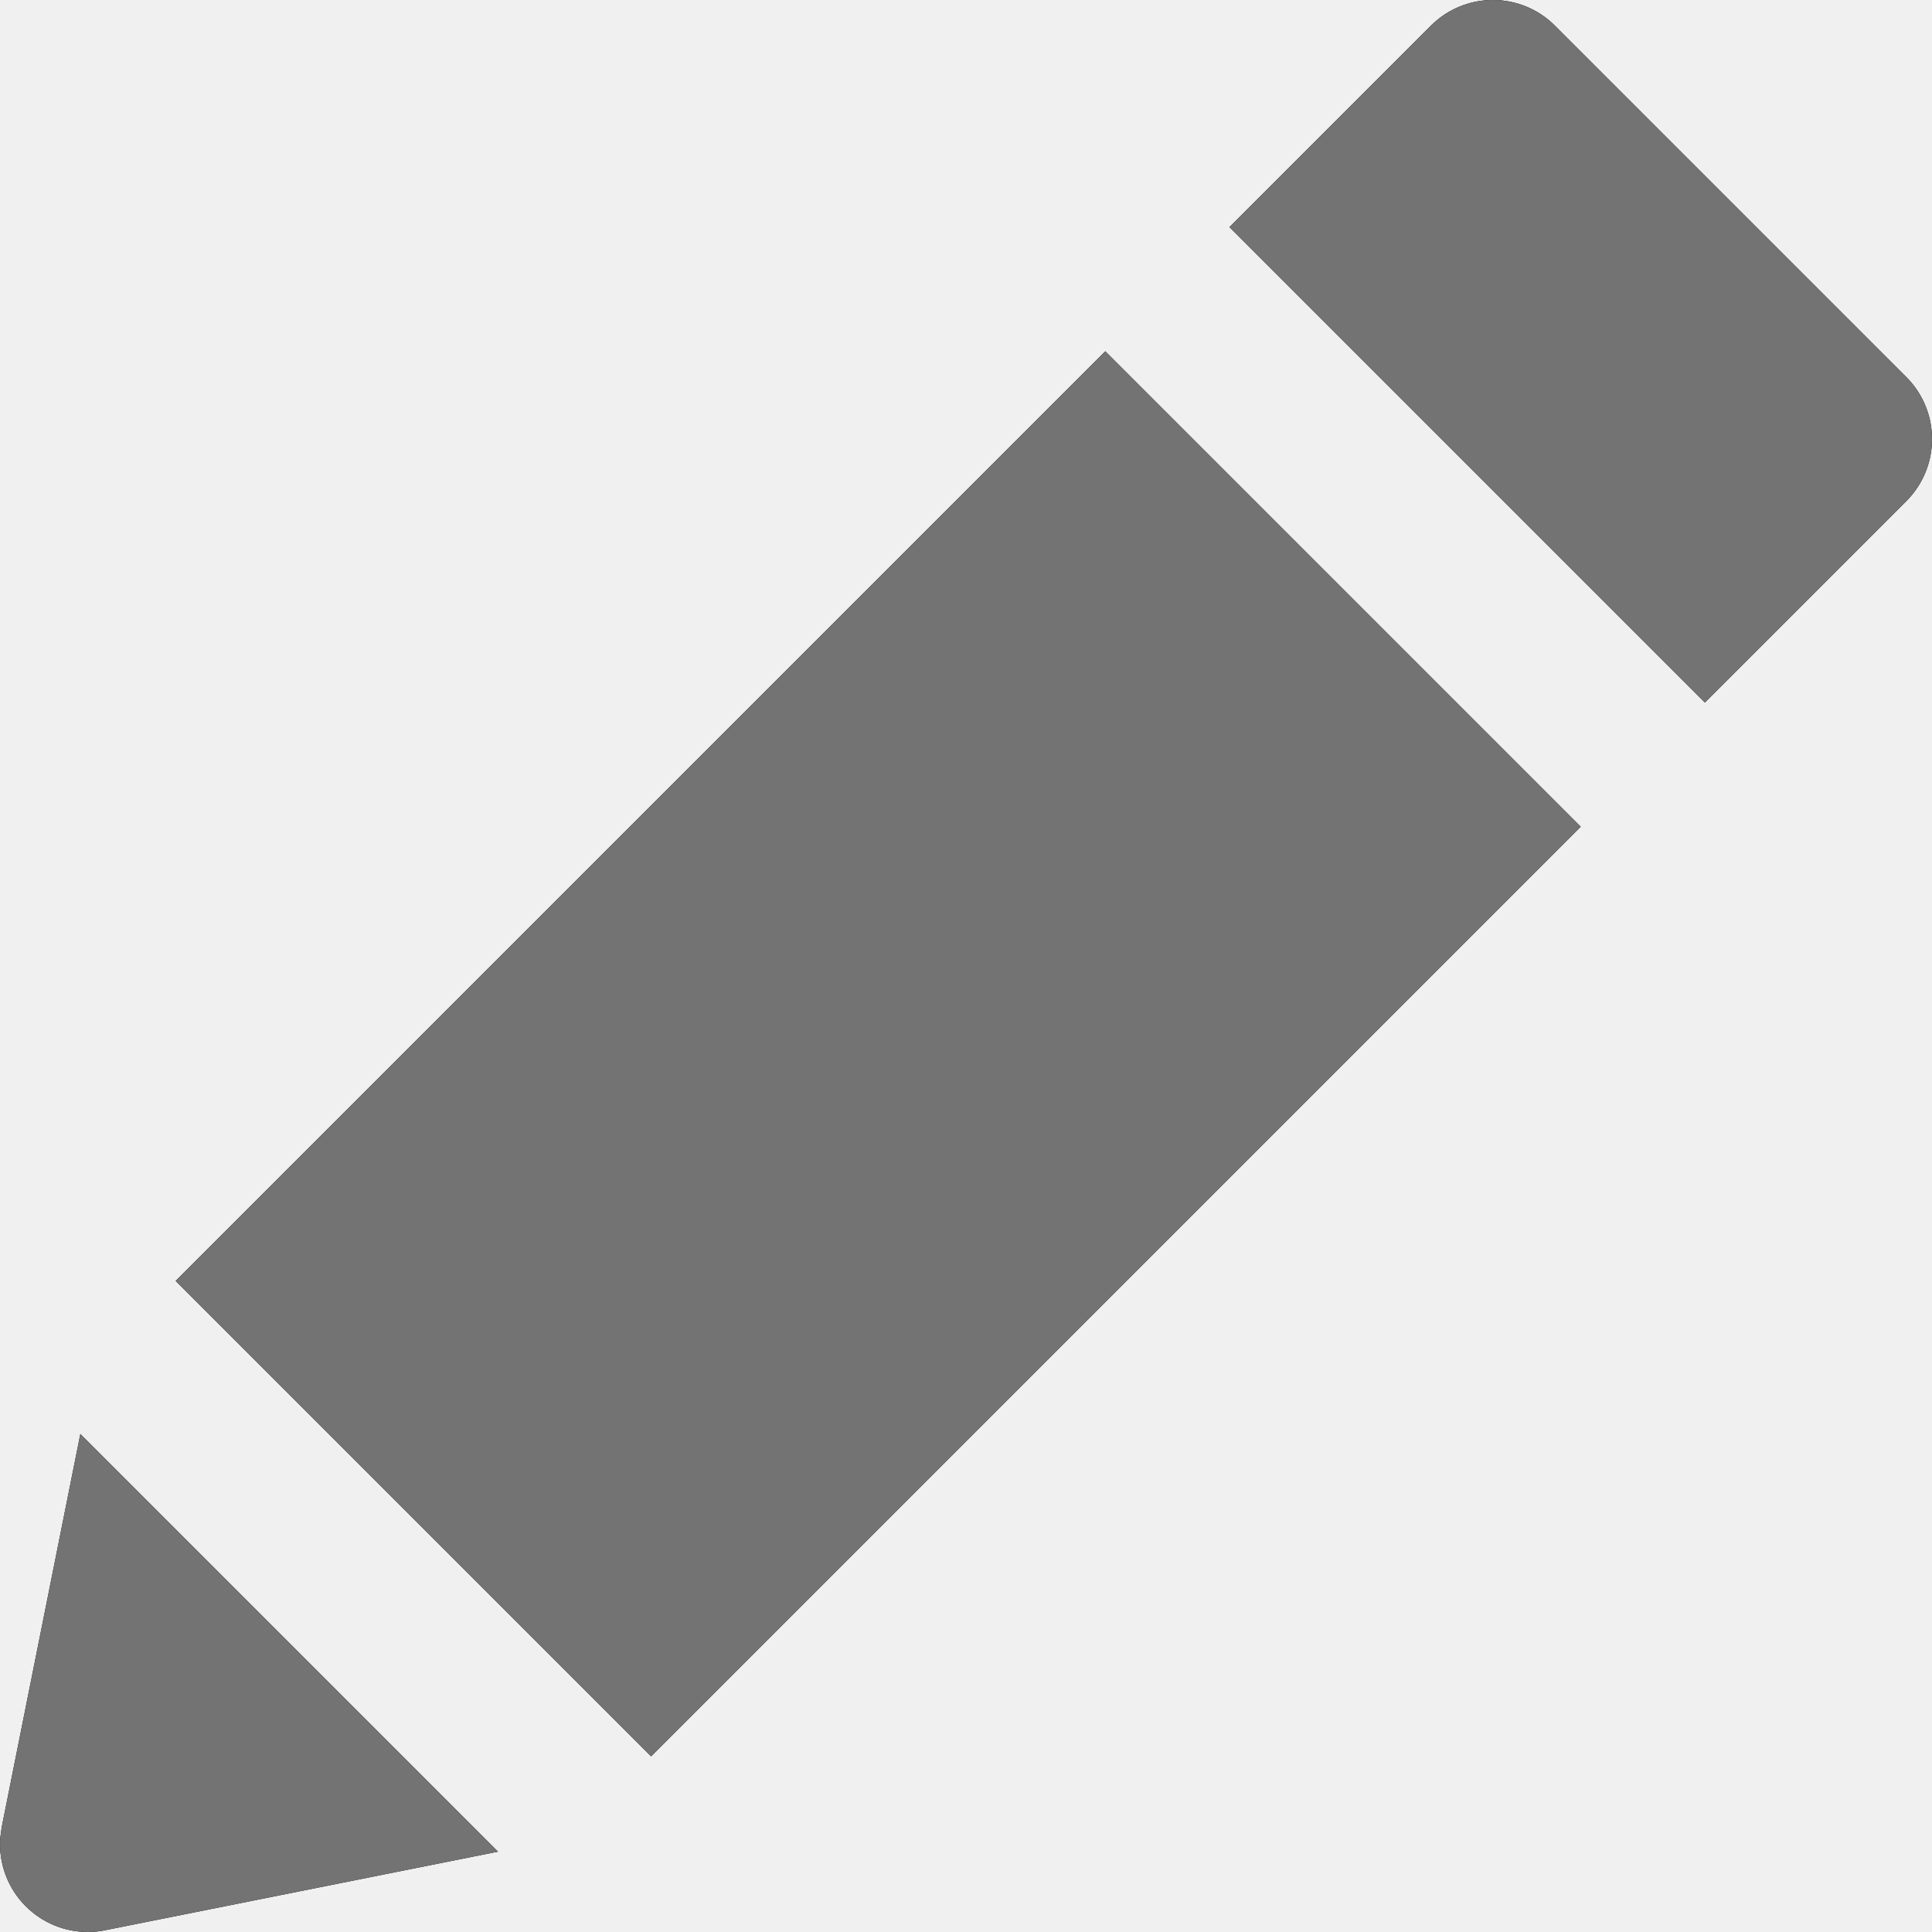
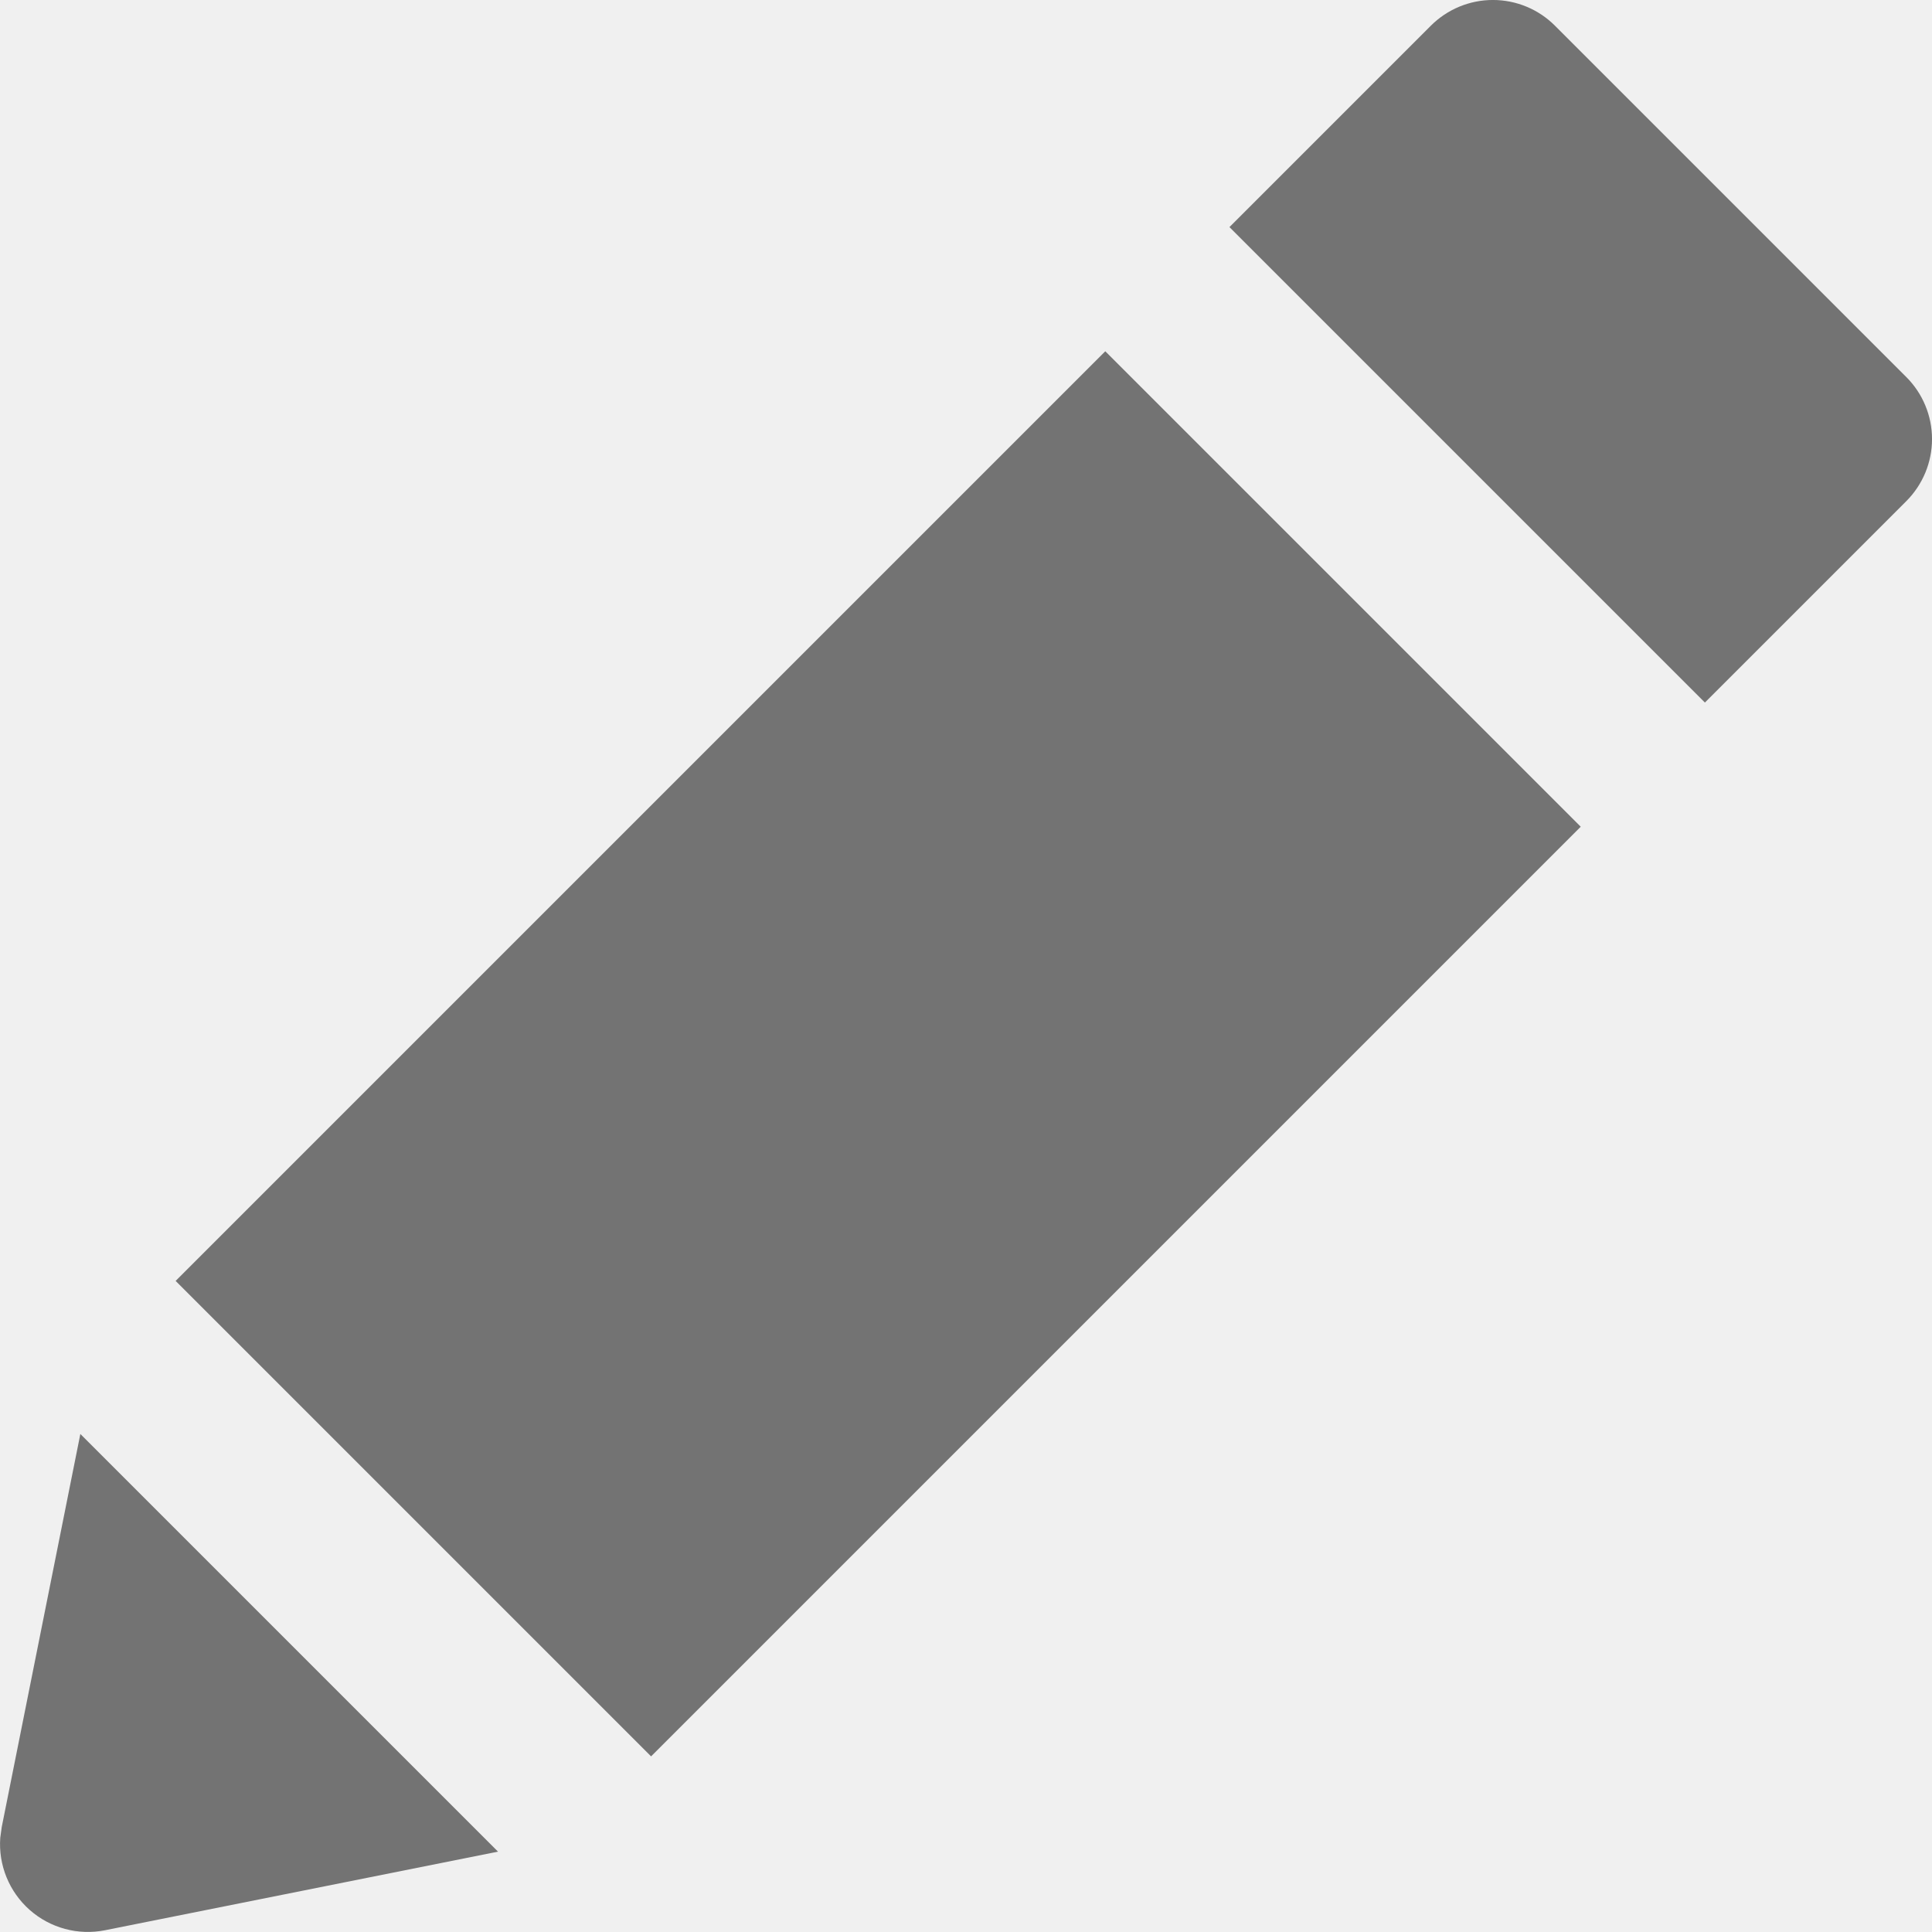
- <svg xmlns="http://www.w3.org/2000/svg" xmlns:xlink="http://www.w3.org/1999/xlink" width="22px" height="22px" viewBox="0 0 22 22" version="1.1">
+ <svg xmlns="http://www.w3.org/2000/svg" xmlns:xlink="http://www.w3.org/1999/xlink" width="22" height="22">
  <defs>
-     <path d="M0.915,16.329 L5.671,21.085 L1.196,21.98 C1.131,21.994 1.065,22 1,22 C0.737,22 0.482,21.896 0.293,21.707 C0.086,21.5 -0.018,21.215 0.003,20.927 L0.02,20.804 L0.915,16.329 Z M12.586,4 L18,9.414 L7.414,20 L2,14.586 L12.586,4 Z M16.293,0.293 C16.684,-0.098 17.316,-0.098 17.707,0.293 L17.707,0.293 L21.707,4.293 C22.098,4.684 22.098,5.316 21.707,5.707 L21.707,5.707 L19.414,8 L14,2.586 Z" id="path-1" />
+     <path d="M.915 16.329l4.756 4.756-4.475.895a1 1 0 01-1.193-1.053l.017-.123.895-4.475zM12.586 4L18 9.414 7.414 20 2 14.586 12.586 4zM16.293.293a.999.999 0 011.414 0l4 4a.999.999 0 010 1.414L19.414 8 14 2.586z" id="edit-2-24px_svg__a" />
  </defs>
-   <g id="Final" stroke="none" stroke-width="1" fill="none" fill-rule="evenodd">
-     <g id="All-Nucleo-Icons" transform="translate(-609, -2975)">
-       <g id="Solo/Nucleo/24px/edit-2" transform="translate(608, 2974)">
-         <g id="pen-01" transform="translate(1, 1)">
-           <g id="Colour/Default-Colour">
-             <mask id="mask-2" fill="white">
-               <use xlink:href="#path-1" />
-             </mask>
-             <use id="Mask" fill="#000000" fill-rule="nonzero" xlink:href="#path-1" />
-             <g id="colour/neutral/chia" mask="url(#mask-2)" fill="#737373">
-               <g transform="translate(-21, -21)" id="Colour">
-                 <rect x="0" y="0" width="64" height="64" />
-               </g>
-             </g>
-           </g>
-         </g>
-       </g>
-     </g>
-   </g>
+   <use fill="#737373" xlink:href="#edit-2-24px_svg__a" fill-rule="evenodd" />
</svg>
